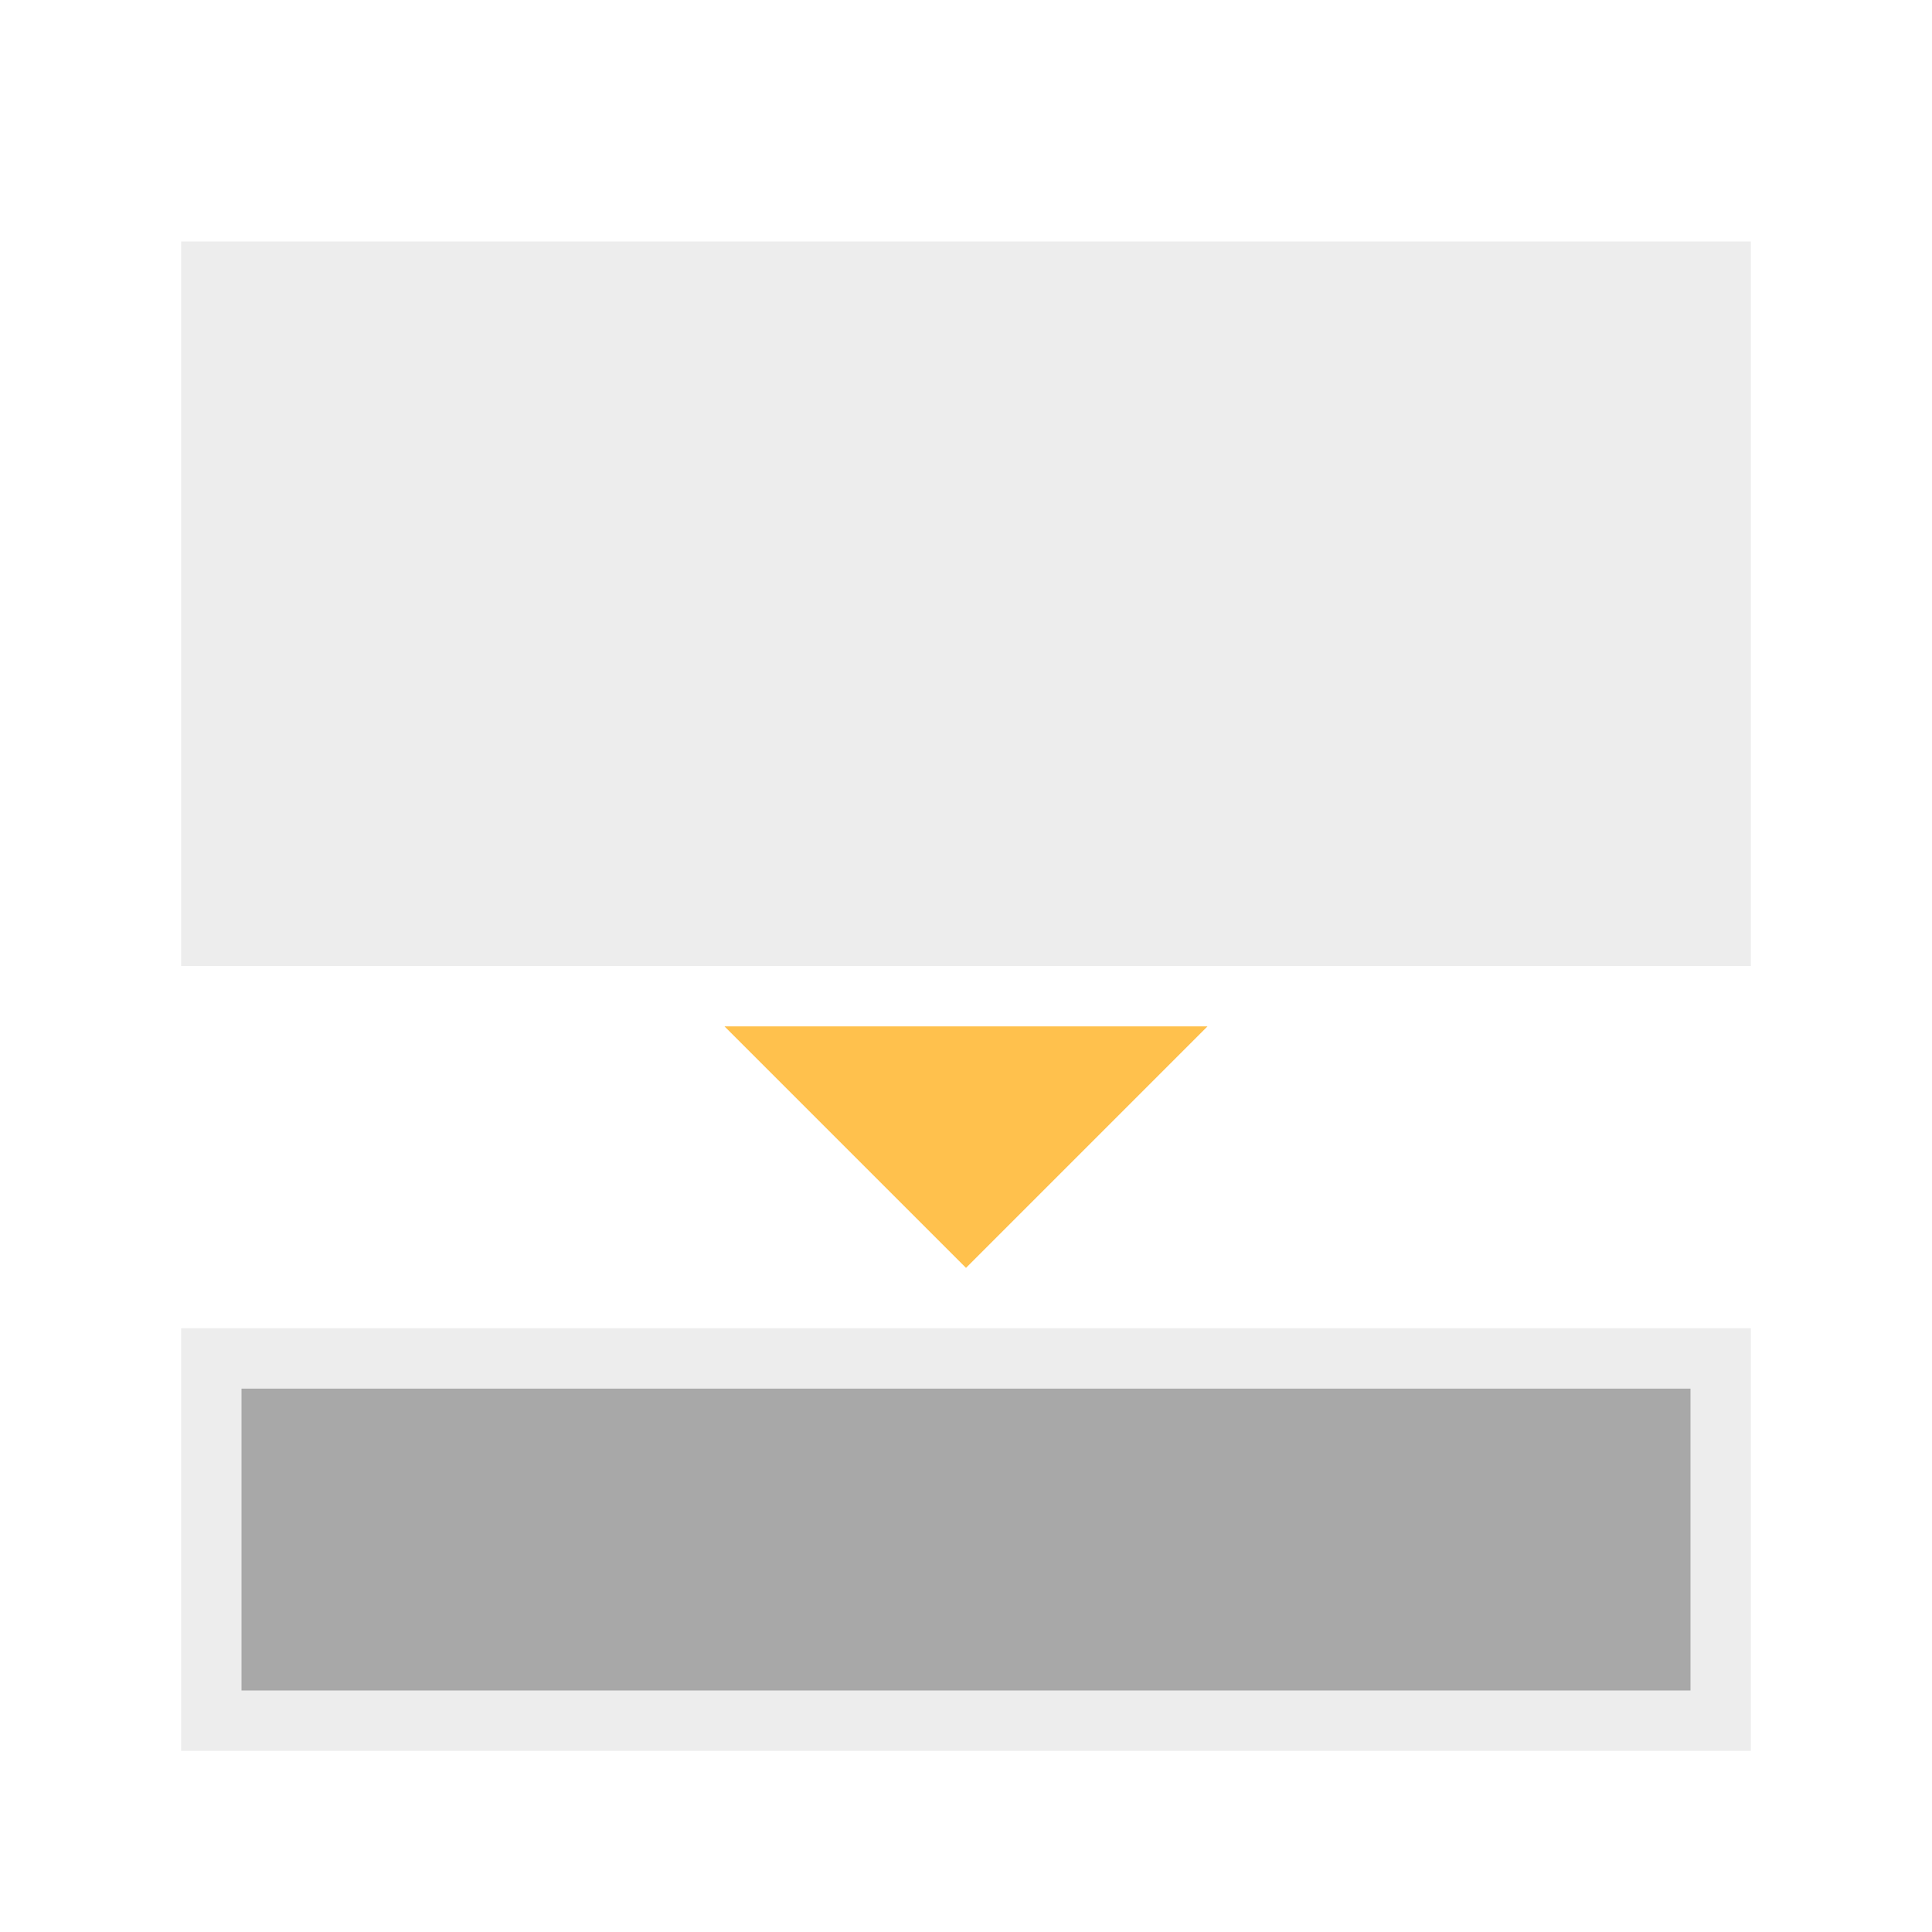
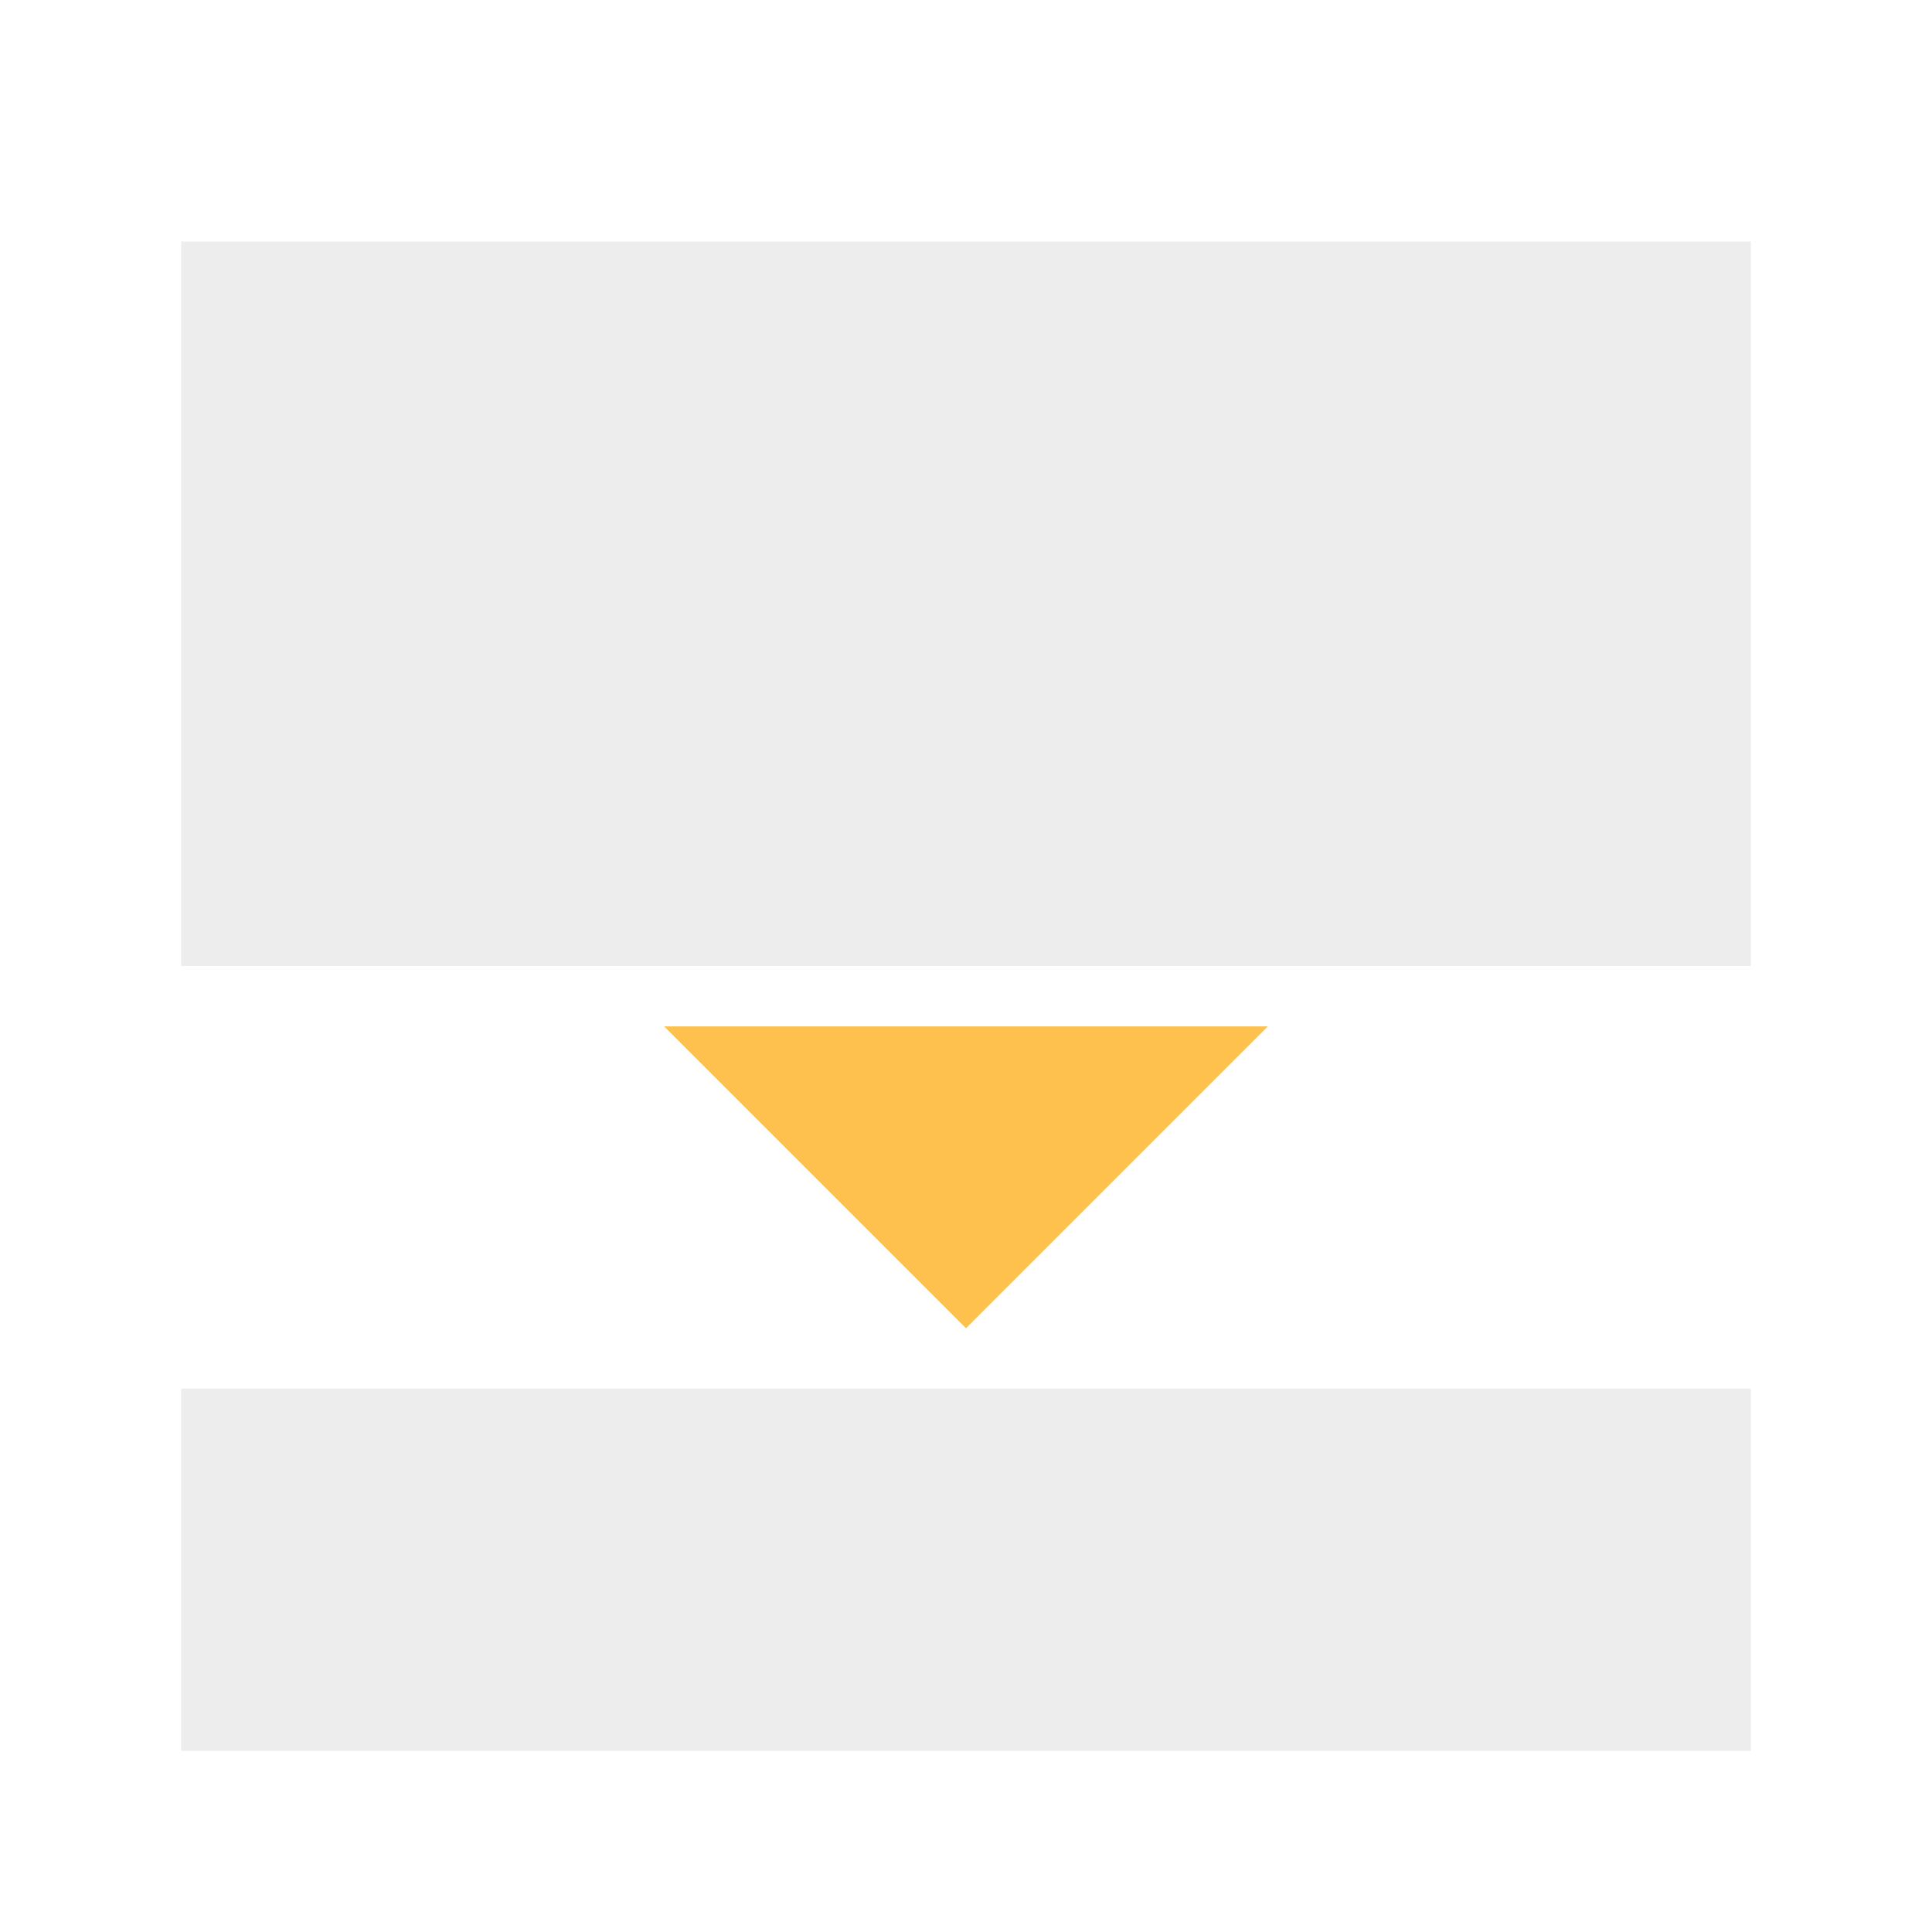
<svg xmlns="http://www.w3.org/2000/svg" viewBox="0 0 32 32">
  <rect x="3.5" y="4.5" width="25" height="11" fill="#EDEDED" stroke="#EDEDED" stroke-width="1" />
-   <polygon points="12,17 20,17 16,21" fill="#FFC14D" />
-   <rect x="3.5" y="22.5" width="25" height="6" fill="#A8A8A8" stroke="#EDEDED" stroke-width="1" />
+   <polygon points="11,17 21,17 16,22" fill="#FFC14D" />
+   <rect x="3.5" y="23.5" width="25" height="5" fill="#EDEDED" stroke="#EDEDED" stroke-width="1" />
</svg>
